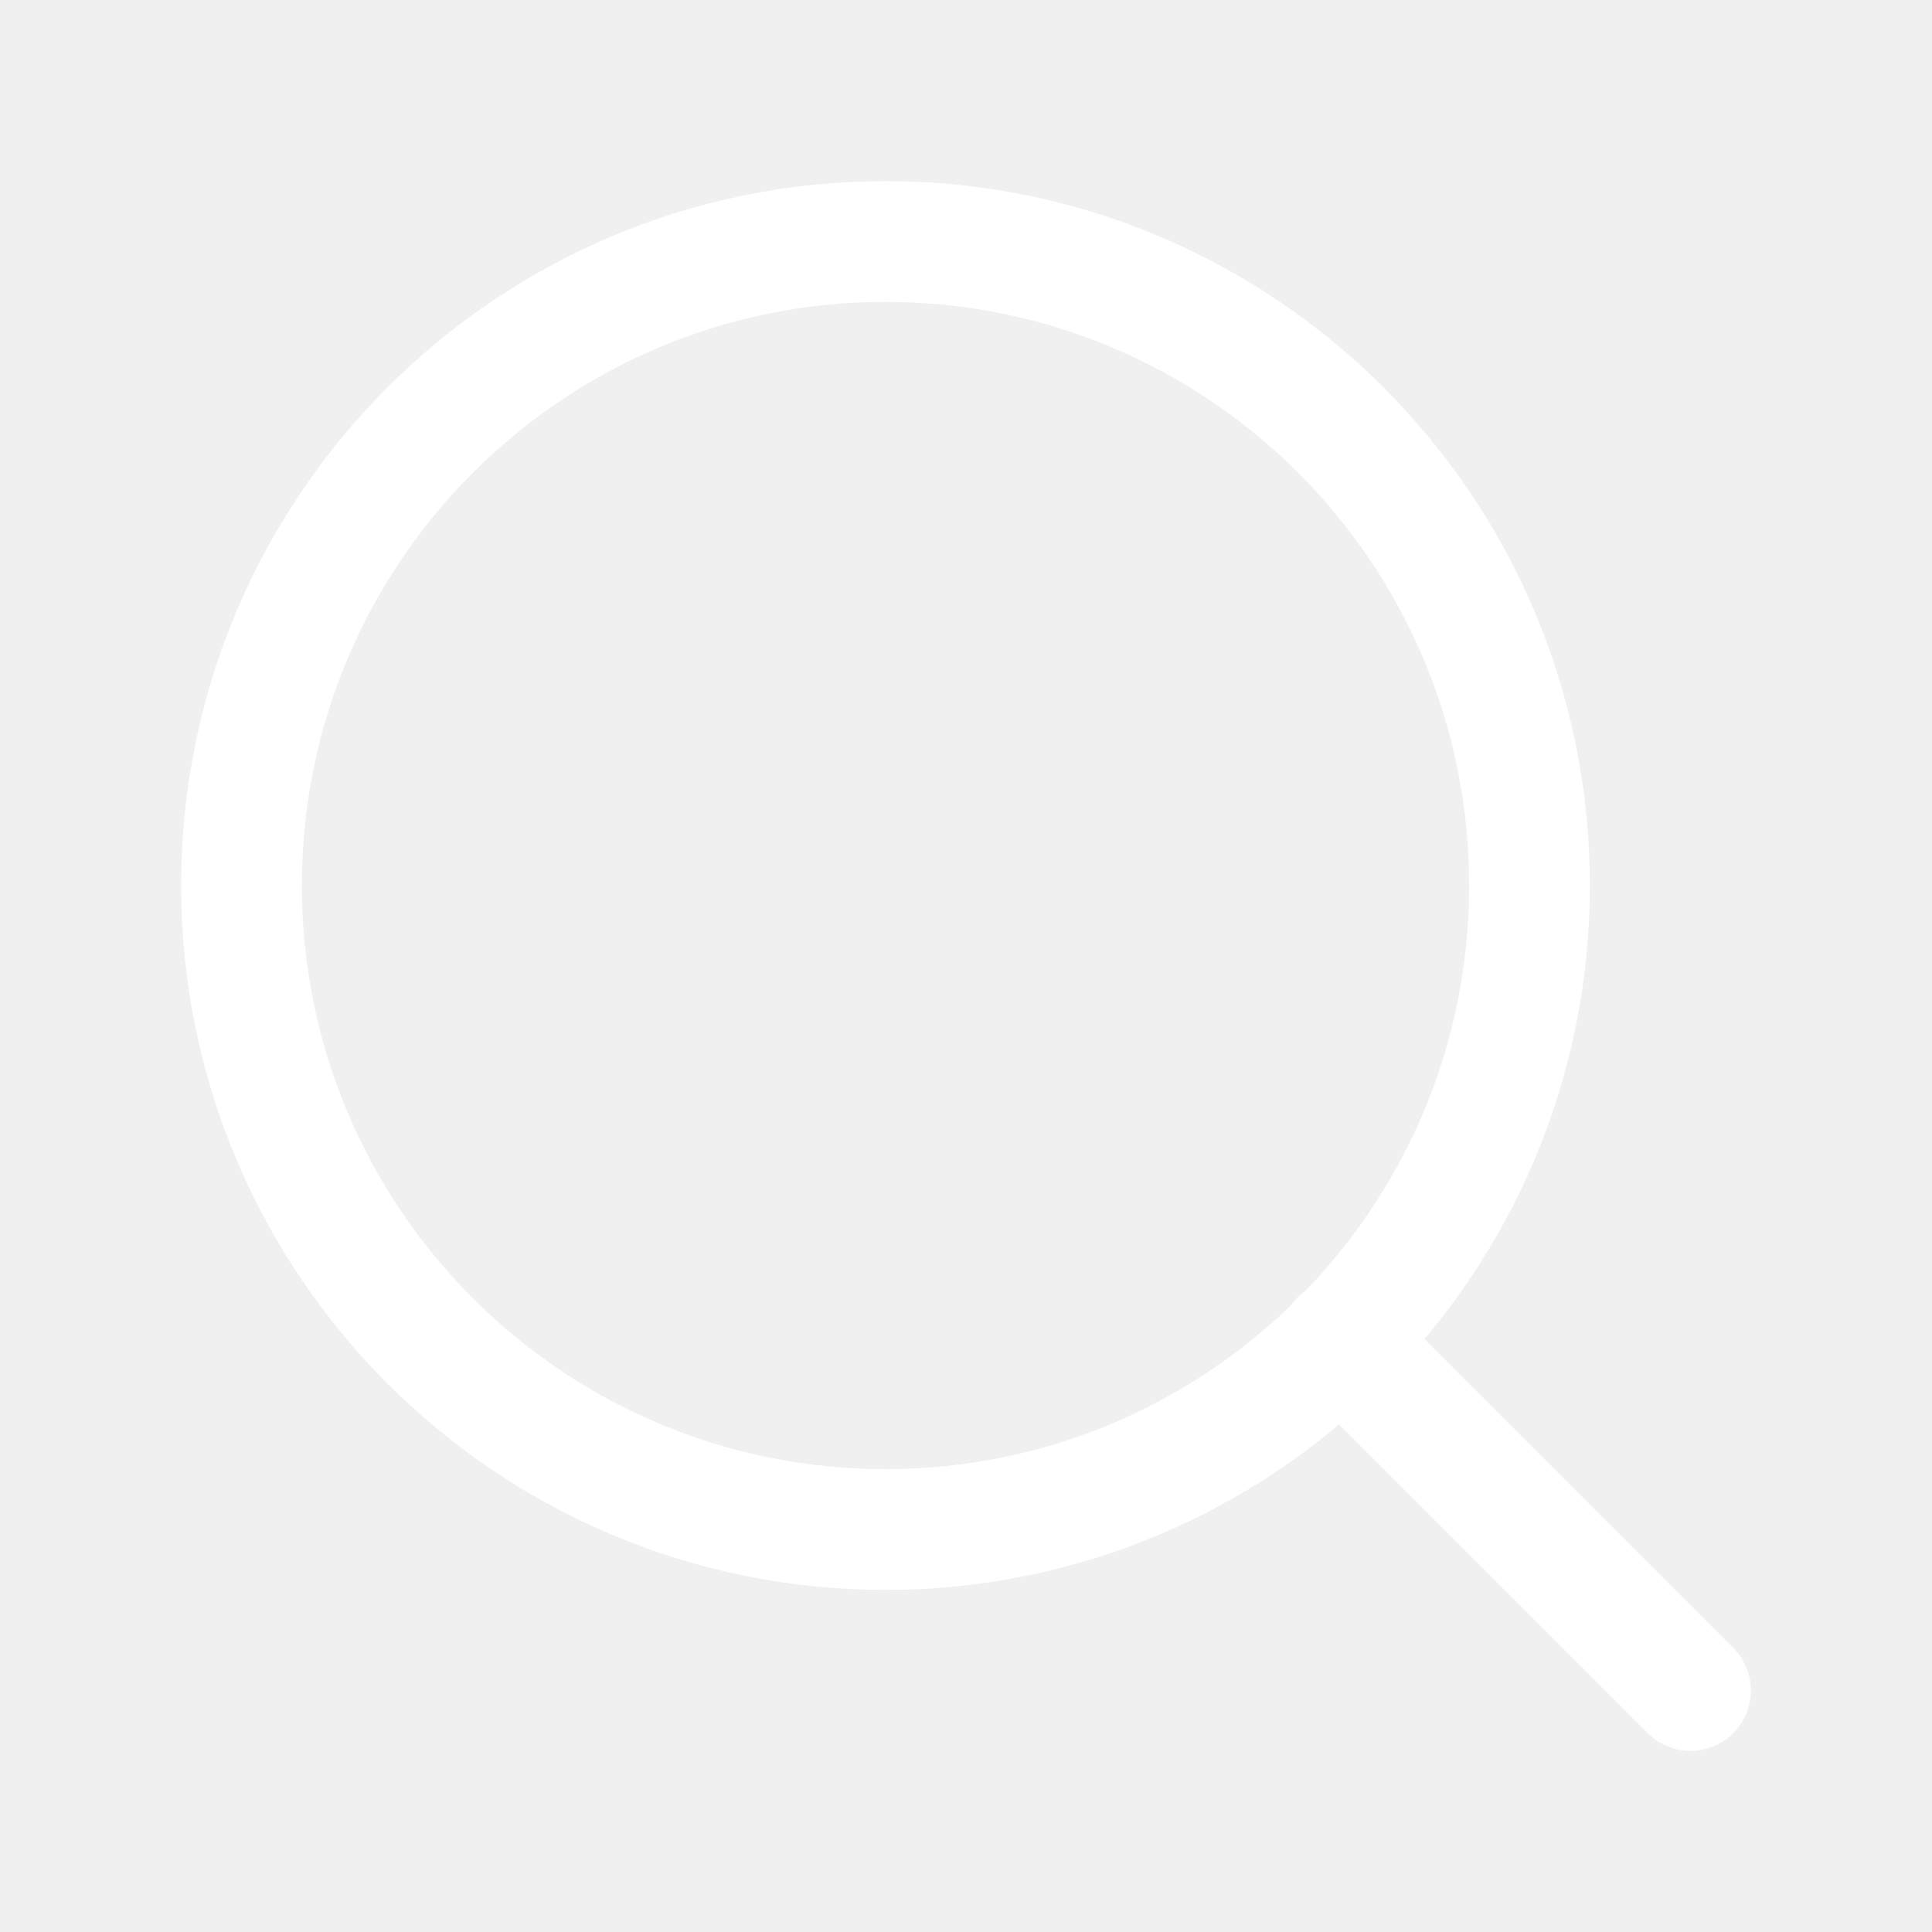
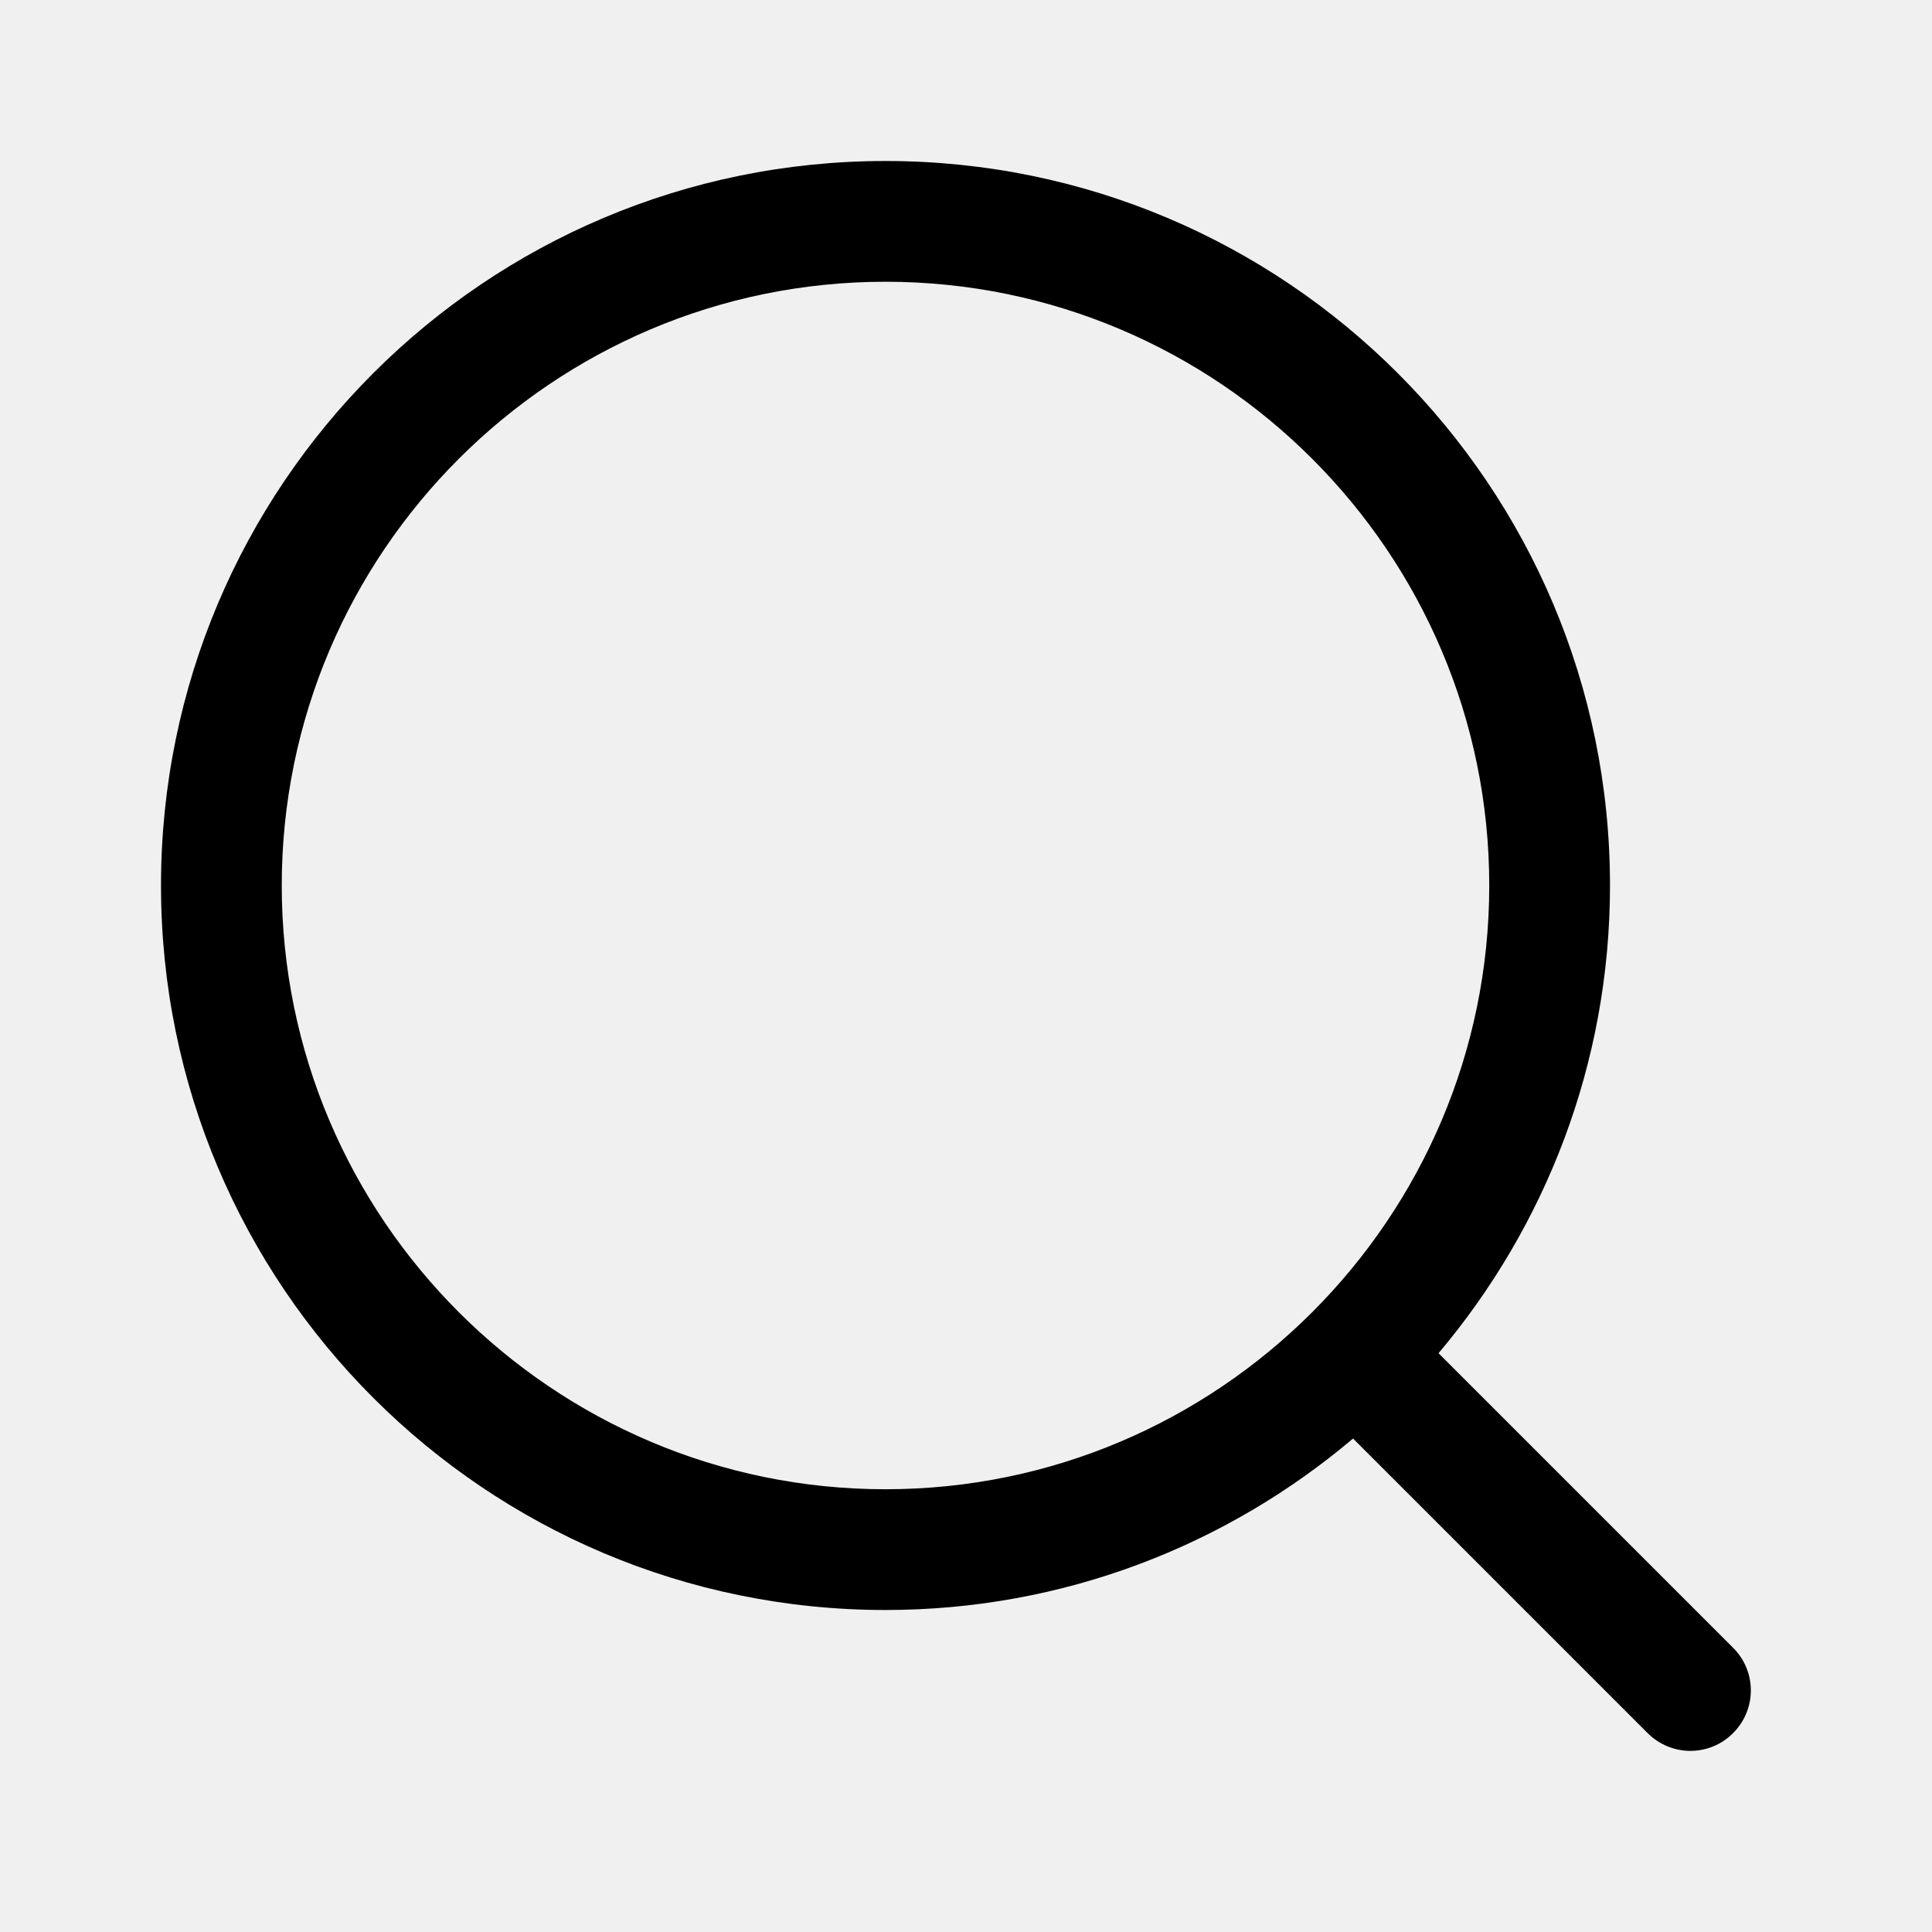
- <svg xmlns="http://www.w3.org/2000/svg" width="32" height="32" viewBox="0 0 24 24" fill="none" stroke="#fff" stroke-width="1.5" stroke-linecap="round" stroke-linejoin="round" class="feather feather-search">
-   <circle cx="11" cy="11" r="8" />
-   <line x1="21" y1="21" x2="16.65" y2="16.65" />
+ <svg viewBox="0 0 24 24" class="search">
+   <g>
+     <path d="M21.53 20.47l-3.66-3.66C19.195 15.24 20 13.214 20 11c0-4.97-4.03-9-9-9s-9 4.03-9 9 4.03 9 9 9c2.215 0 4.24-.804 5.808-2.13l3.66 3.66c.147.146.34.22.53.22s.385-.073.53-.22c.295-.293.295-.767.002-1.06zM3.5 11c0-4.135 3.365-7.5 7.5-7.5s7.5 3.365 7.5 7.5-3.365 7.5-7.5 7.5-7.5-3.365-7.5-7.5z" />
+   </g>
</svg>
